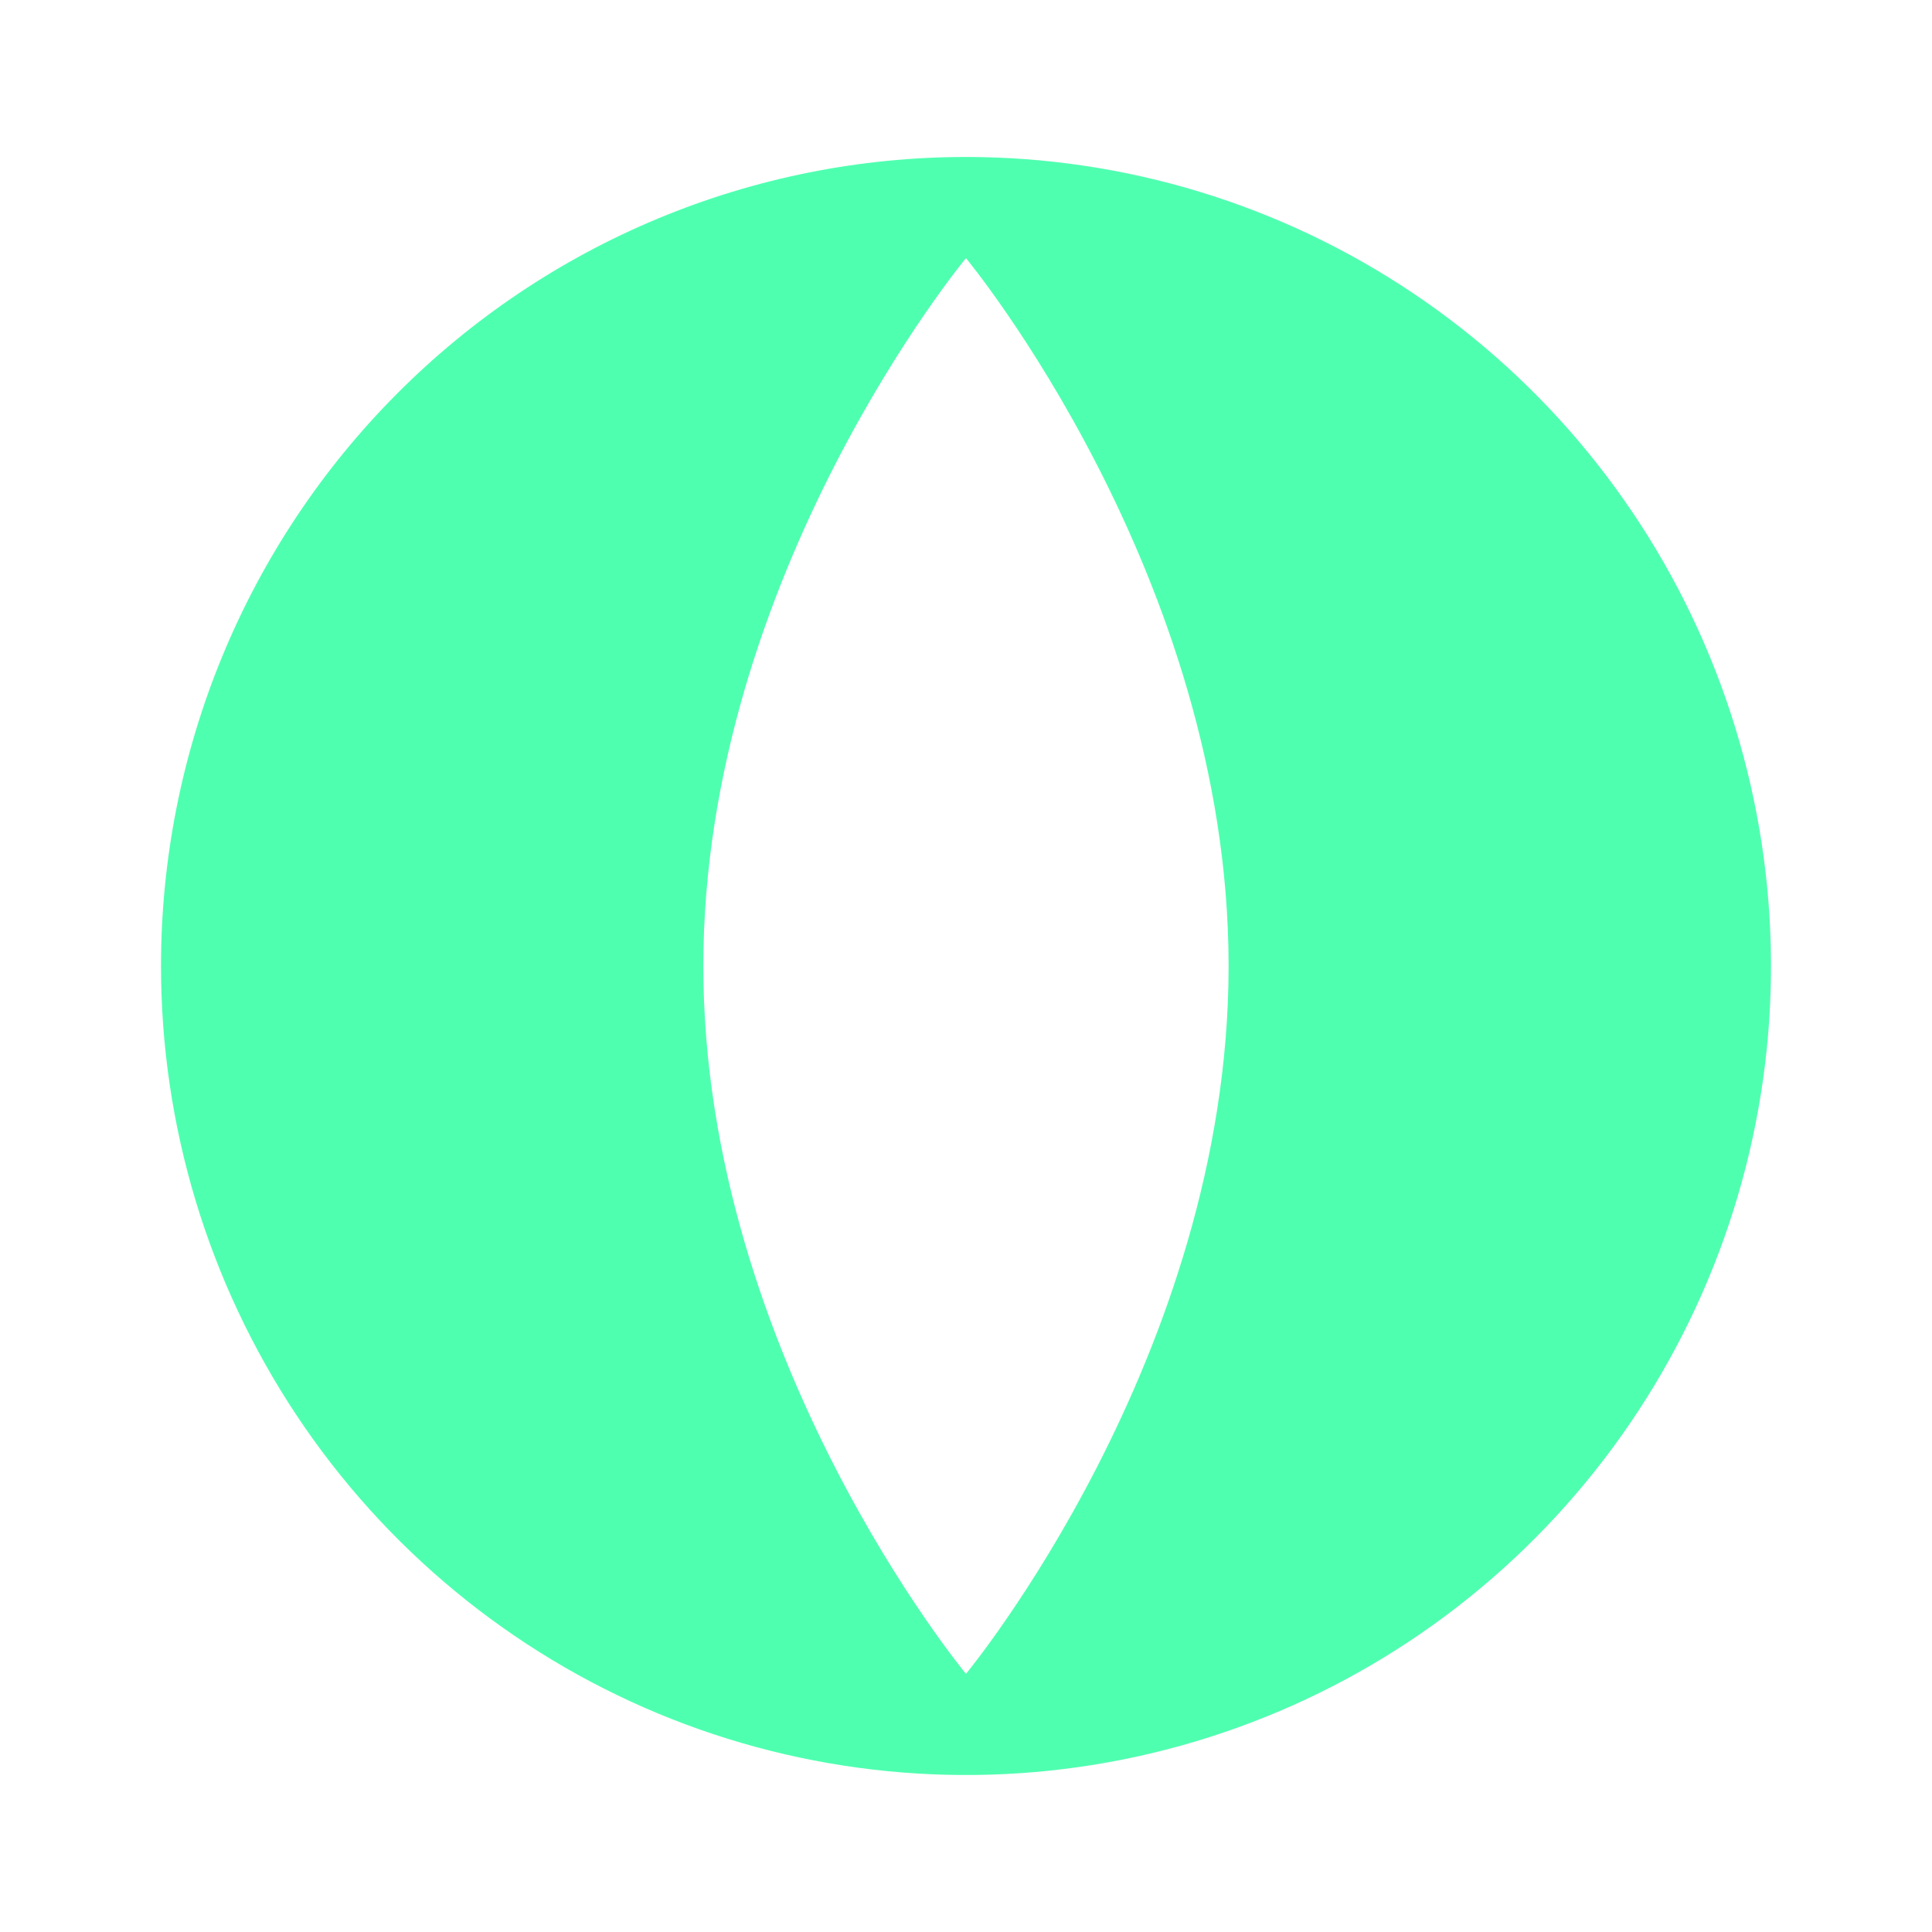
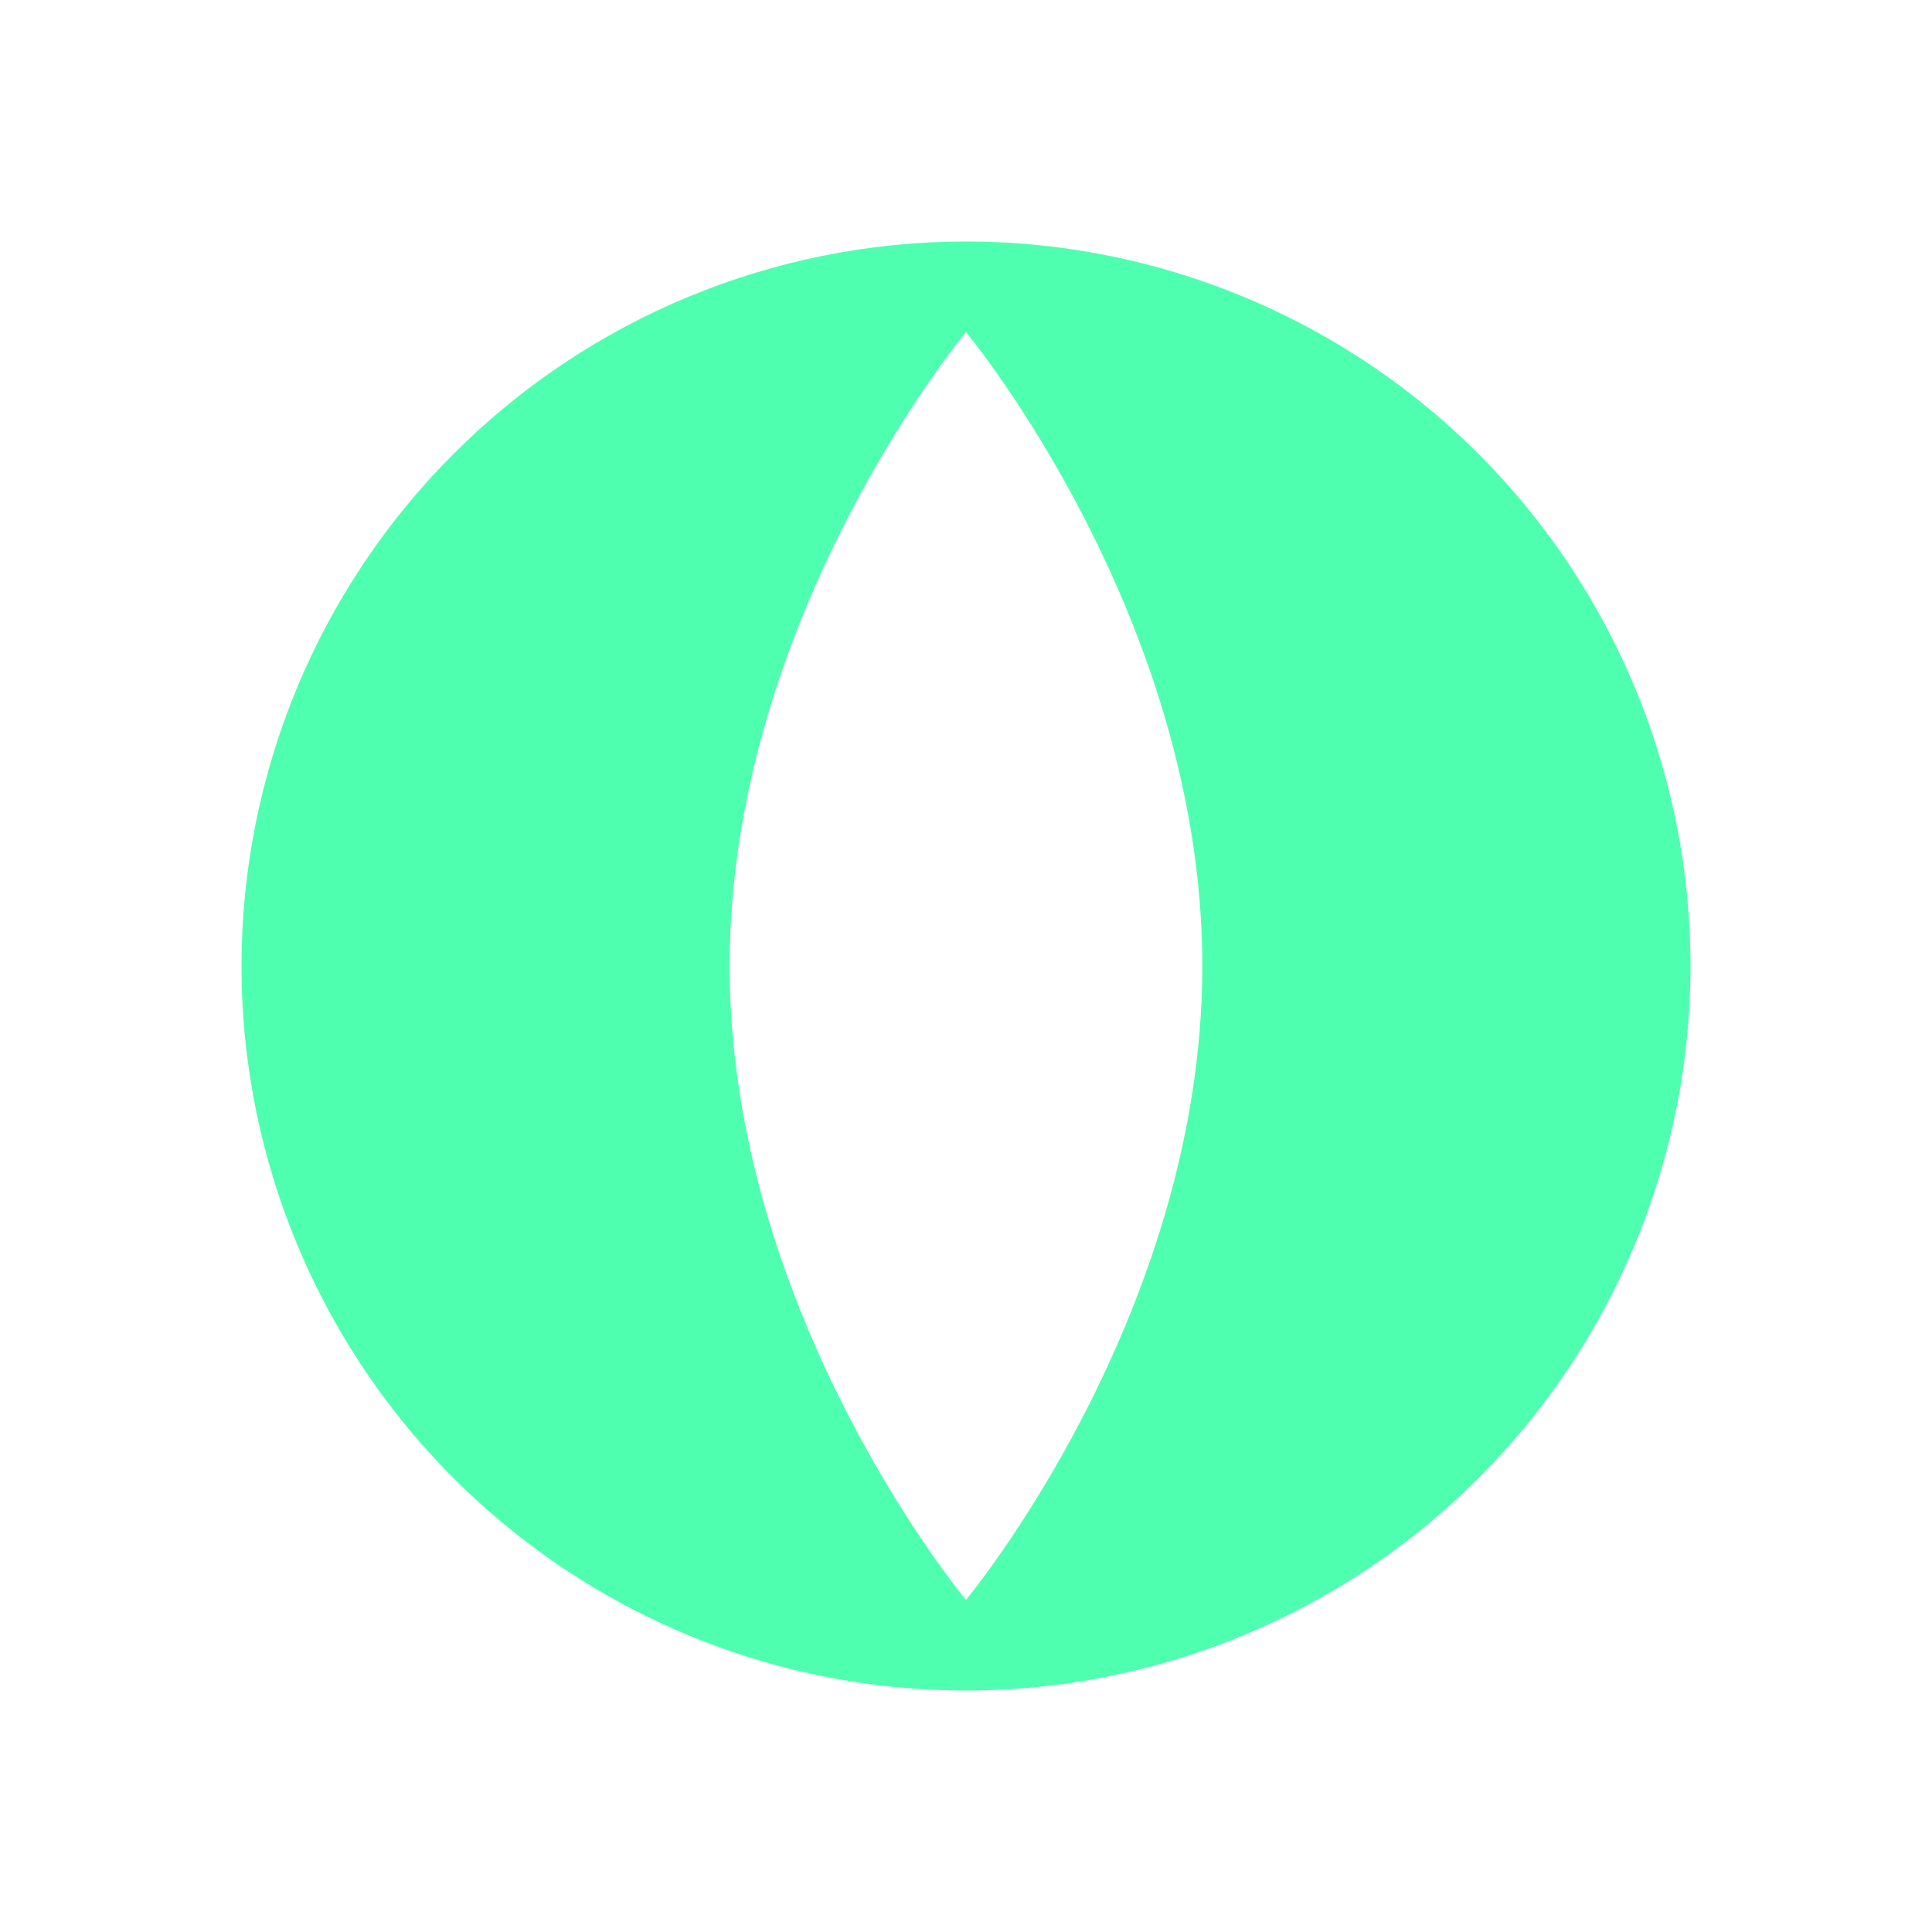
<svg xmlns="http://www.w3.org/2000/svg" width="48" height="48" viewBox="0 0 48 48" fill="none">
-   <path d="M23.999 3.9C27.955 3.9 31.822 5.078 35.111 7.287C38.4 9.495 40.964 12.635 42.477 16.307C43.991 19.98 44.387 24.022 43.616 27.921C42.844 31.82 40.939 35.402 38.142 38.213C35.345 41.024 31.781 42.938 27.901 43.714C24.022 44.489 20 44.091 16.346 42.57C12.691 41.048 9.568 38.472 7.37 35.166C5.173 31.86 4 27.974 4 23.999C4 21.359 4.517 18.746 5.522 16.307C6.527 13.869 8 11.653 9.858 9.787C11.715 7.92 13.919 6.44 16.346 5.43C18.772 4.42 21.372 3.9 23.999 3.9ZM17.474 23.999C17.474 33.712 23.999 41.586 23.999 41.586C23.999 41.586 30.524 33.712 30.524 23.999C30.524 14.285 23.999 6.413 23.999 6.413C23.999 6.413 17.474 14.287 17.474 23.999Z" fill="#4FFFB0" />
+   <path d="M23.999 6C27.559 6 31.039 7.055 34 9.033C36.96 11.011 39.267 13.822 40.63 17.111C41.992 20.4 42.349 24.02 41.654 27.511C40.96 31.003 39.245 34.21 36.728 36.728C34.211 39.245 31.003 40.96 27.511 41.654C24.02 42.349 20.4 41.992 17.111 40.63C13.822 39.267 11.011 36.96 9.033 34C7.055 31.039 6 27.559 6 23.999C6 21.635 6.466 19.295 7.37 17.111C8.275 14.927 9.6 12.943 11.272 11.272C12.943 9.6 14.927 8.275 17.111 7.37C19.295 6.466 21.635 6 23.999 6ZM18.127 23.999C18.127 32.698 23.999 39.749 23.999 39.749C23.999 39.749 29.871 32.698 29.871 23.999C29.871 15.3 23.999 8.25 23.999 8.25C23.999 8.25 18.127 15.301 18.127 23.999Z" fill="#4FFFB0" />
</svg>
